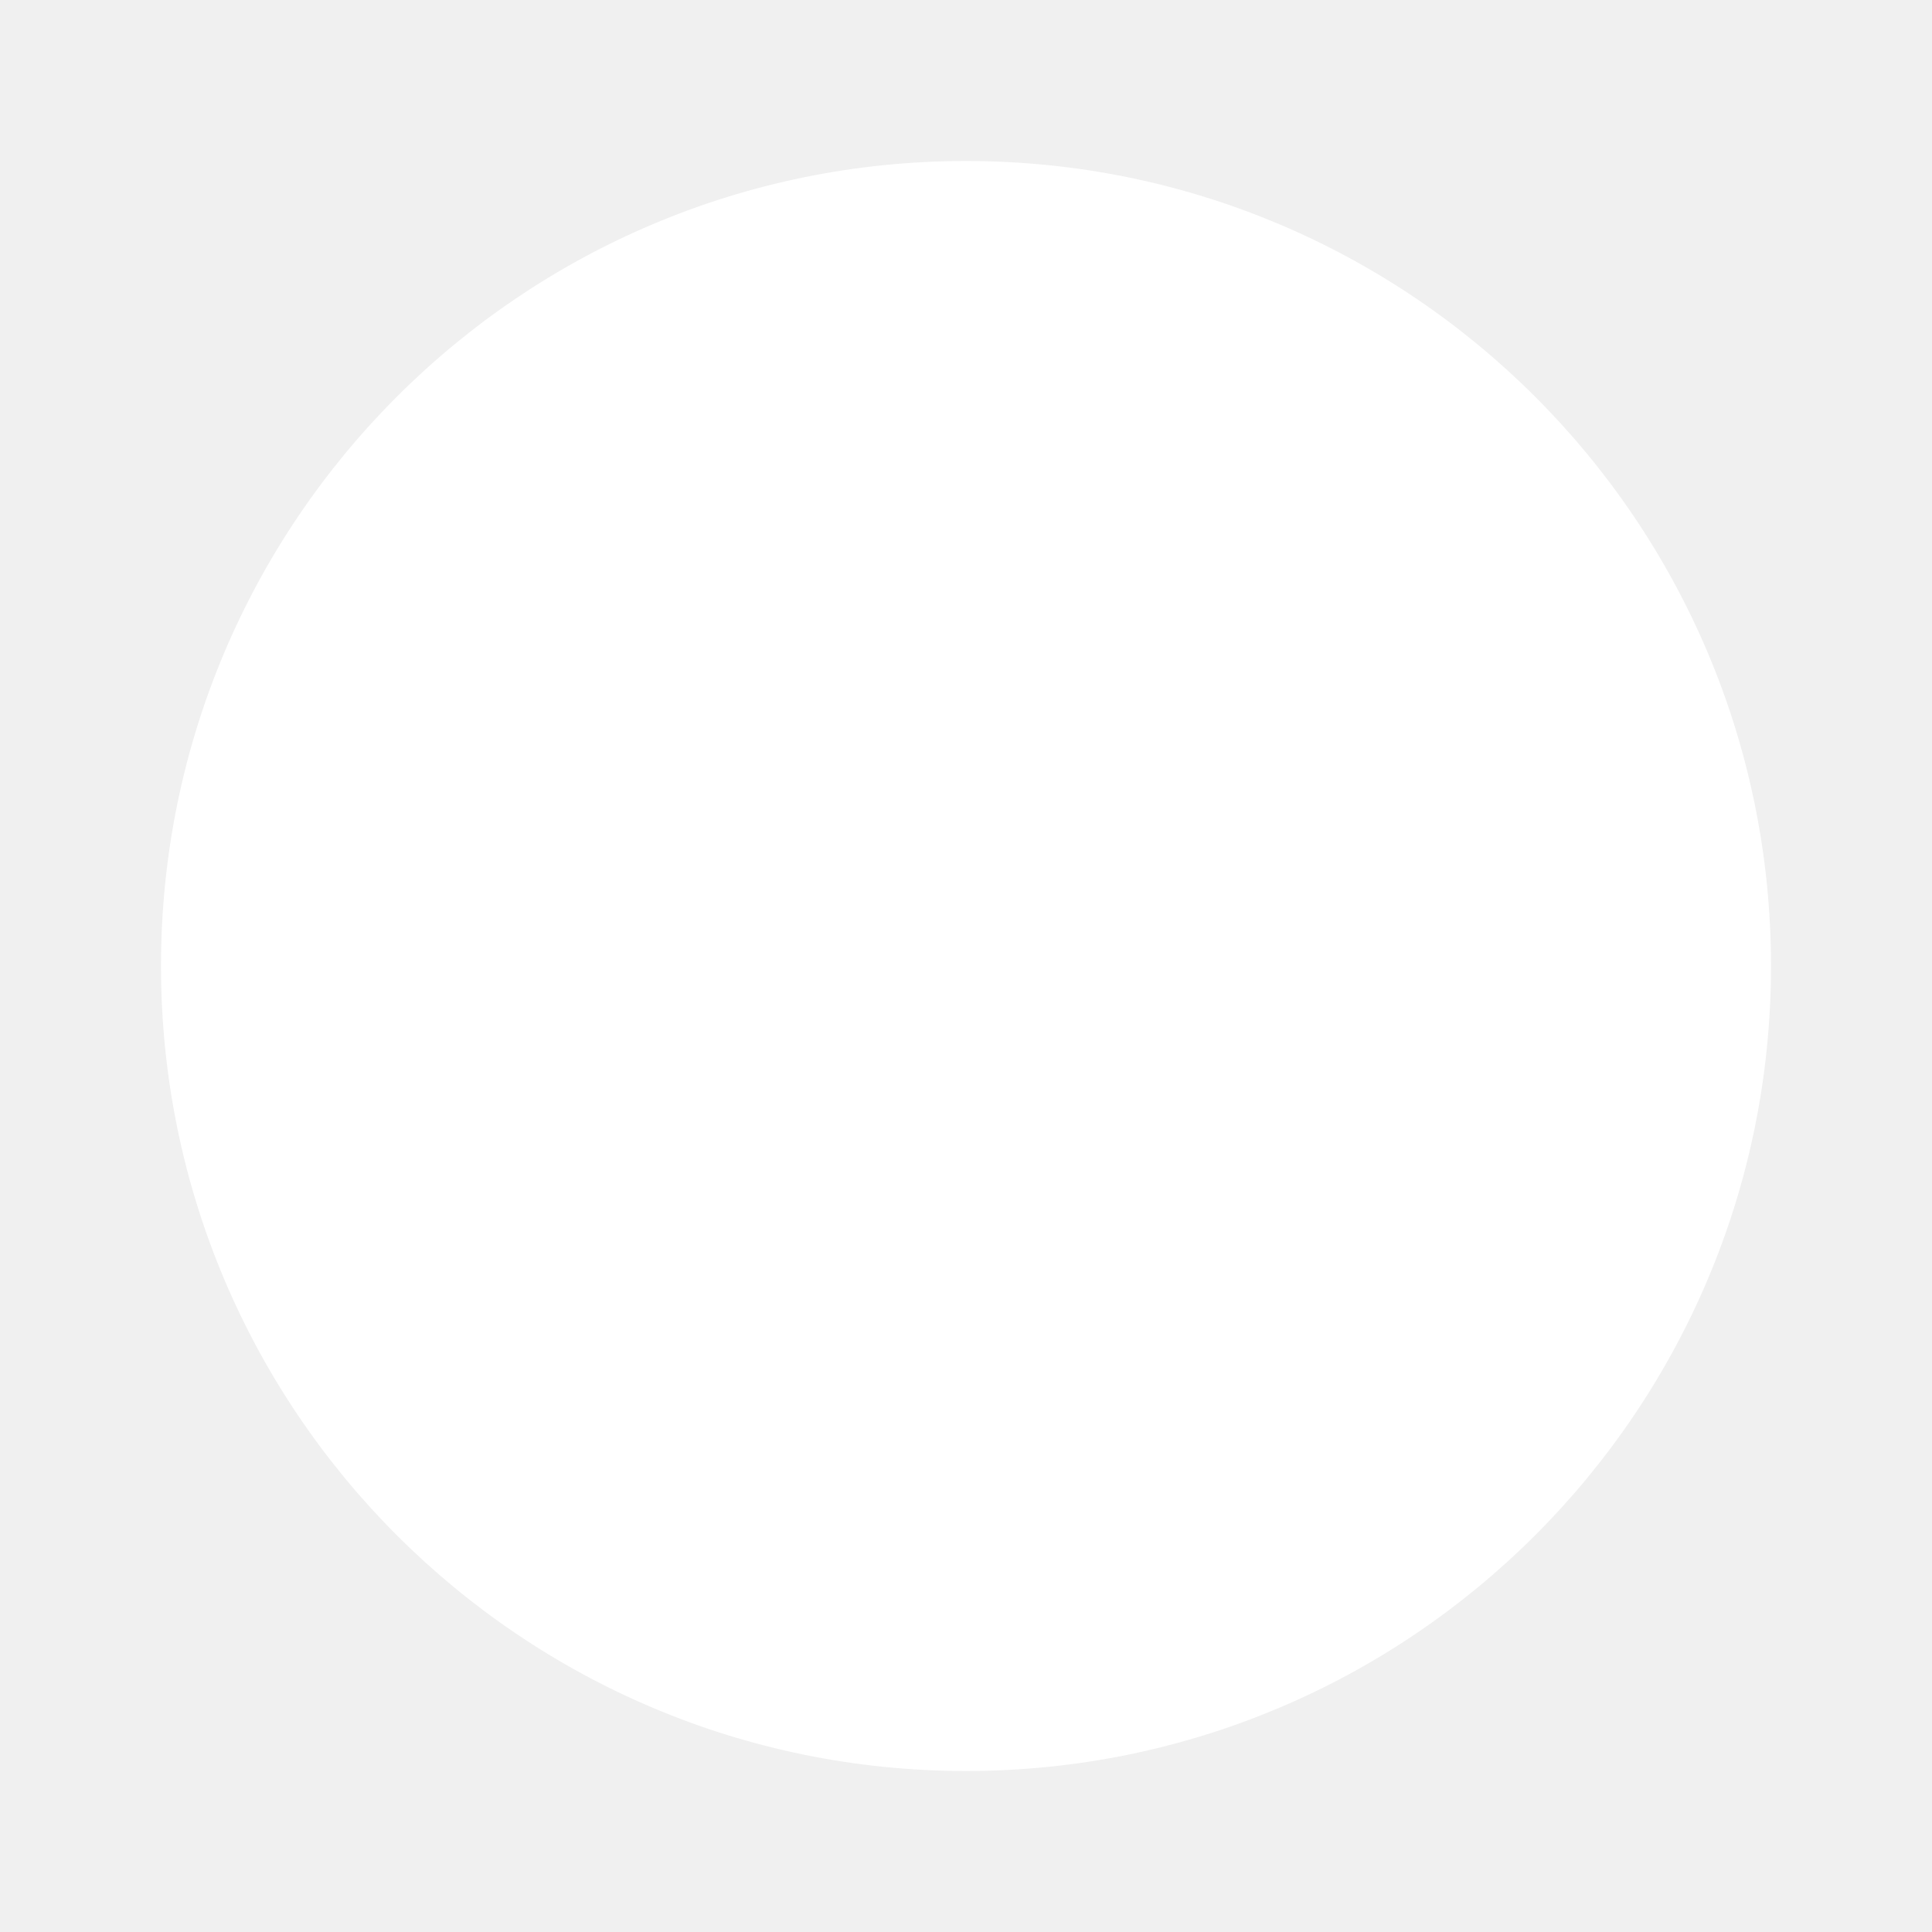
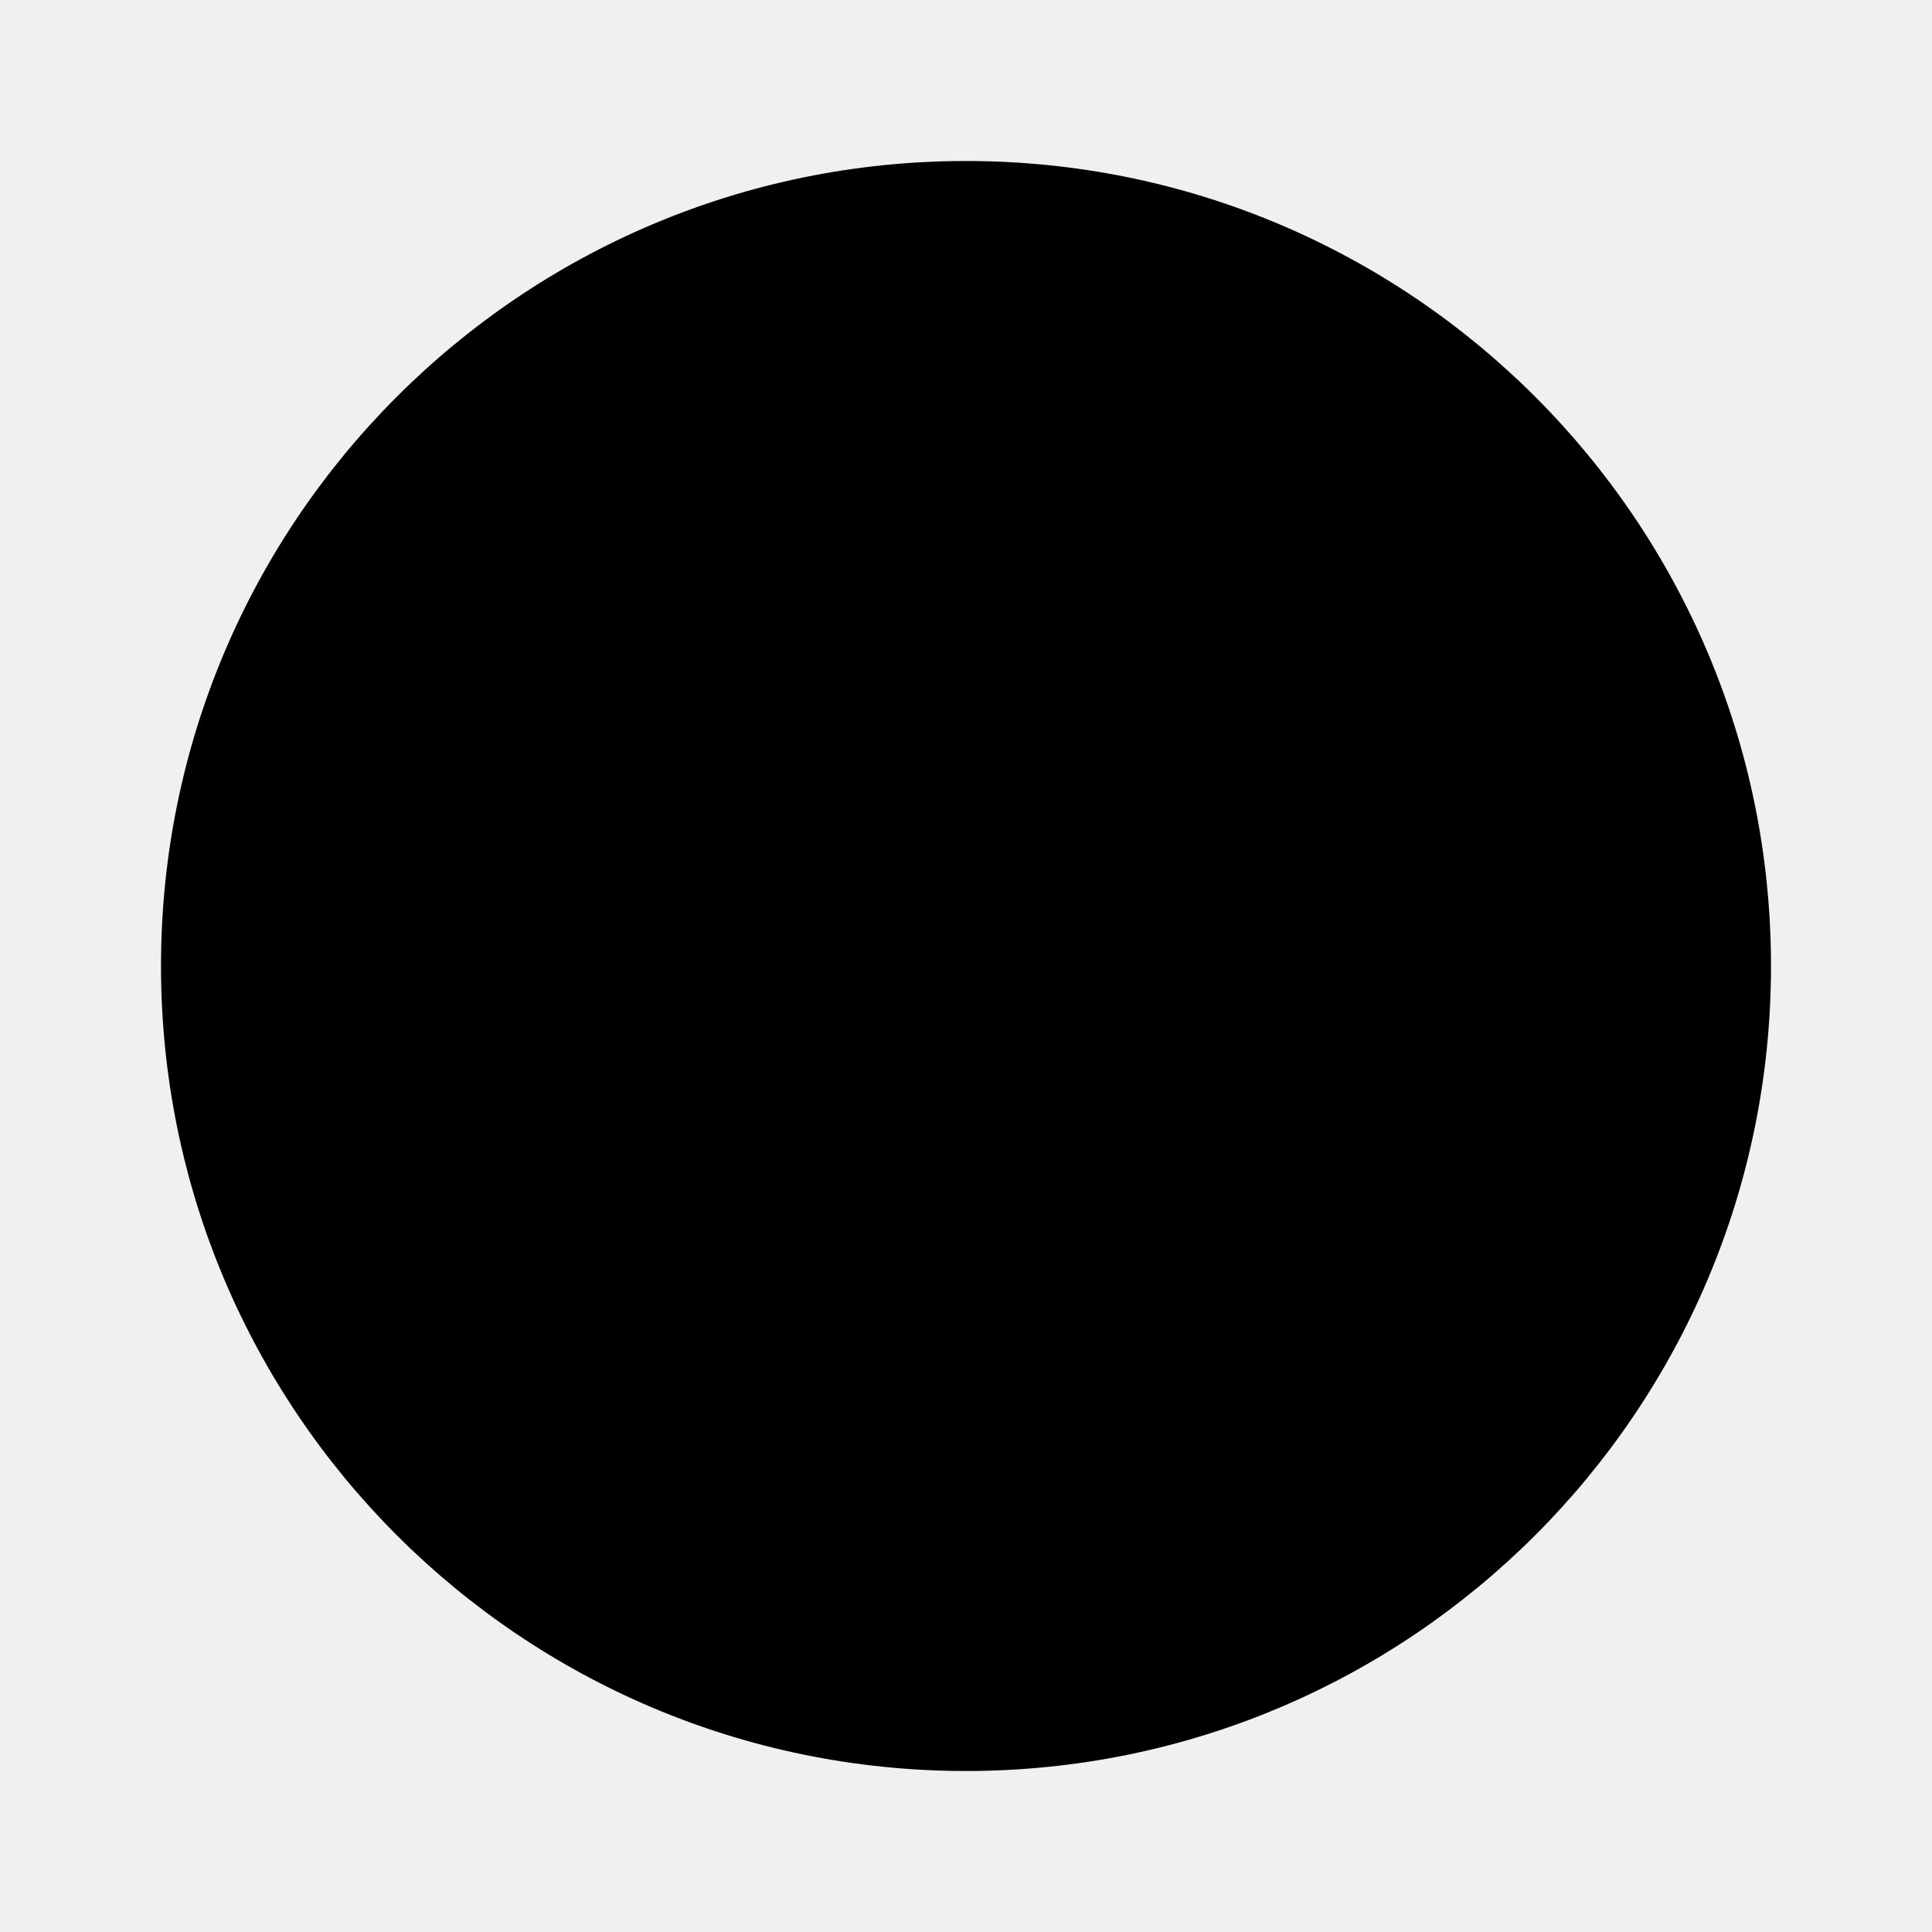
<svg xmlns="http://www.w3.org/2000/svg" width="24" height="24" viewBox="0 0 24 24" fill="none">
-   <path d="M22 12C22 17.523 17.523 22 12 22C6.477 22 2 17.523 2 12C2 6.477 6.477 2 12 2C17.523 2 22 6.477 22 12Z" fill="white" />
+   <path d="M22 12C22 17.523 17.523 22 12 22C6.477 22 2 17.523 2 12C2 6.477 6.477 2 12 2C17.523 2 22 6.477 22 12Z" fill="currentColor" />
</svg>
